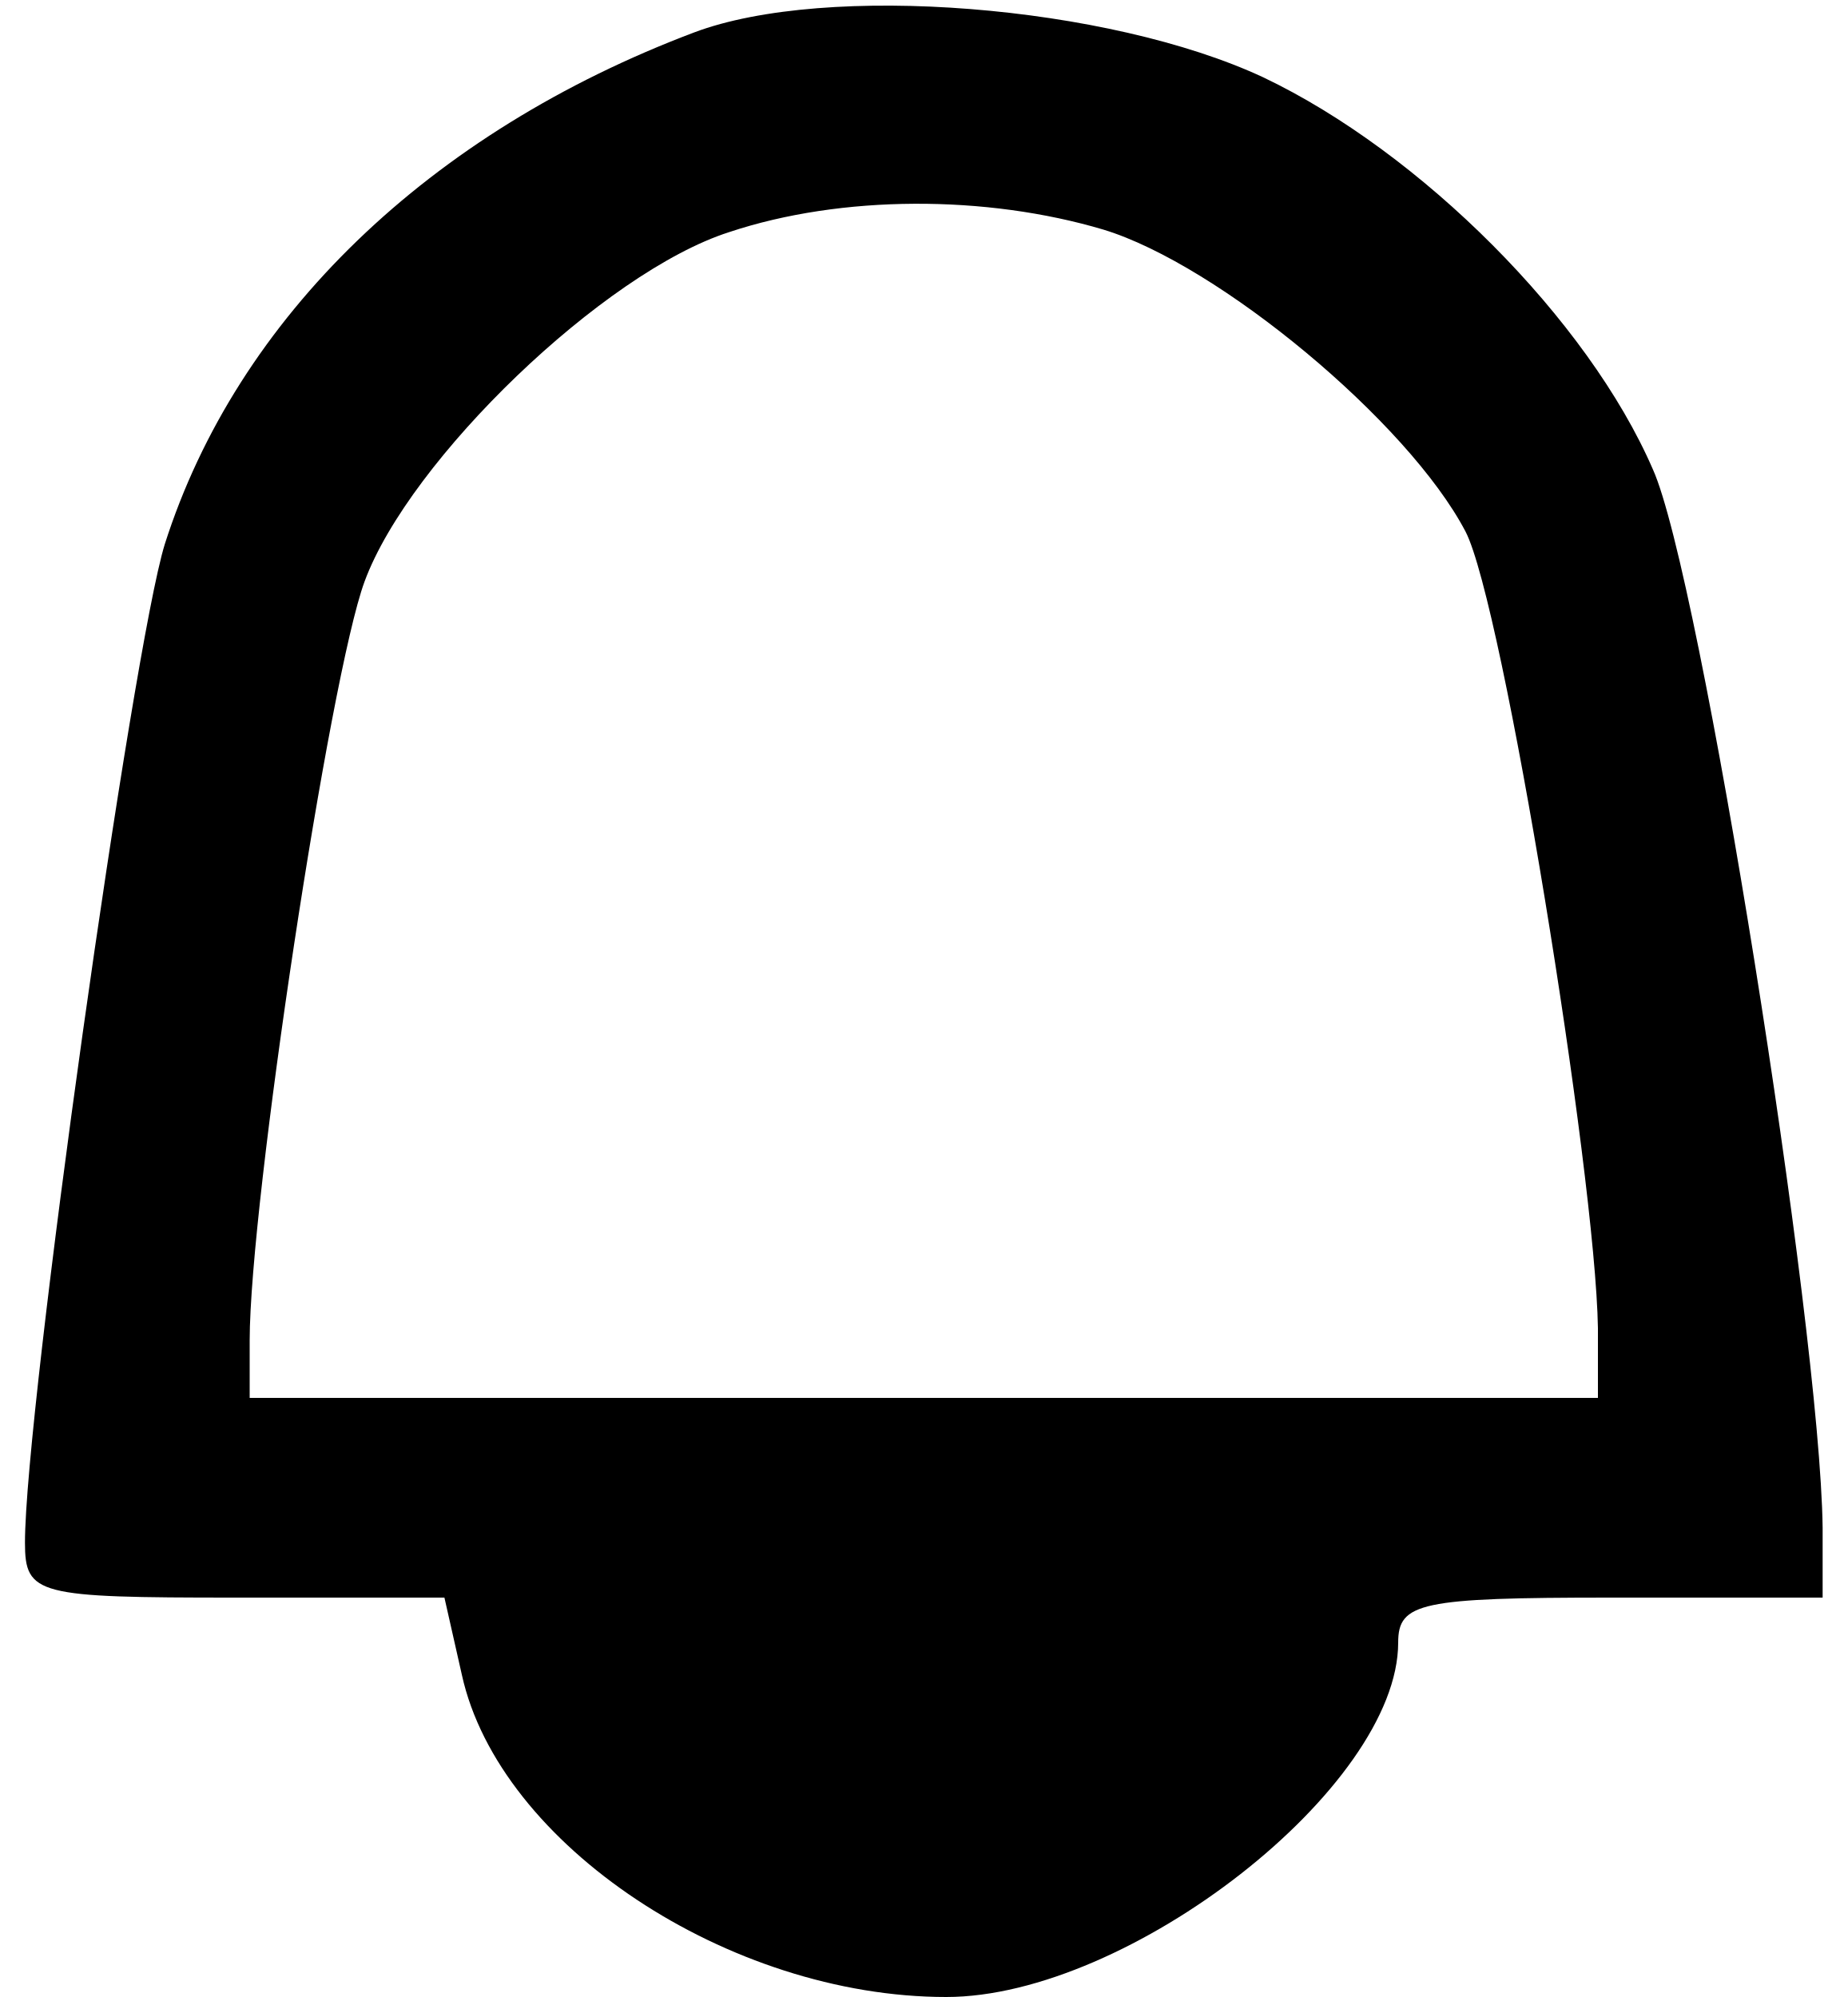
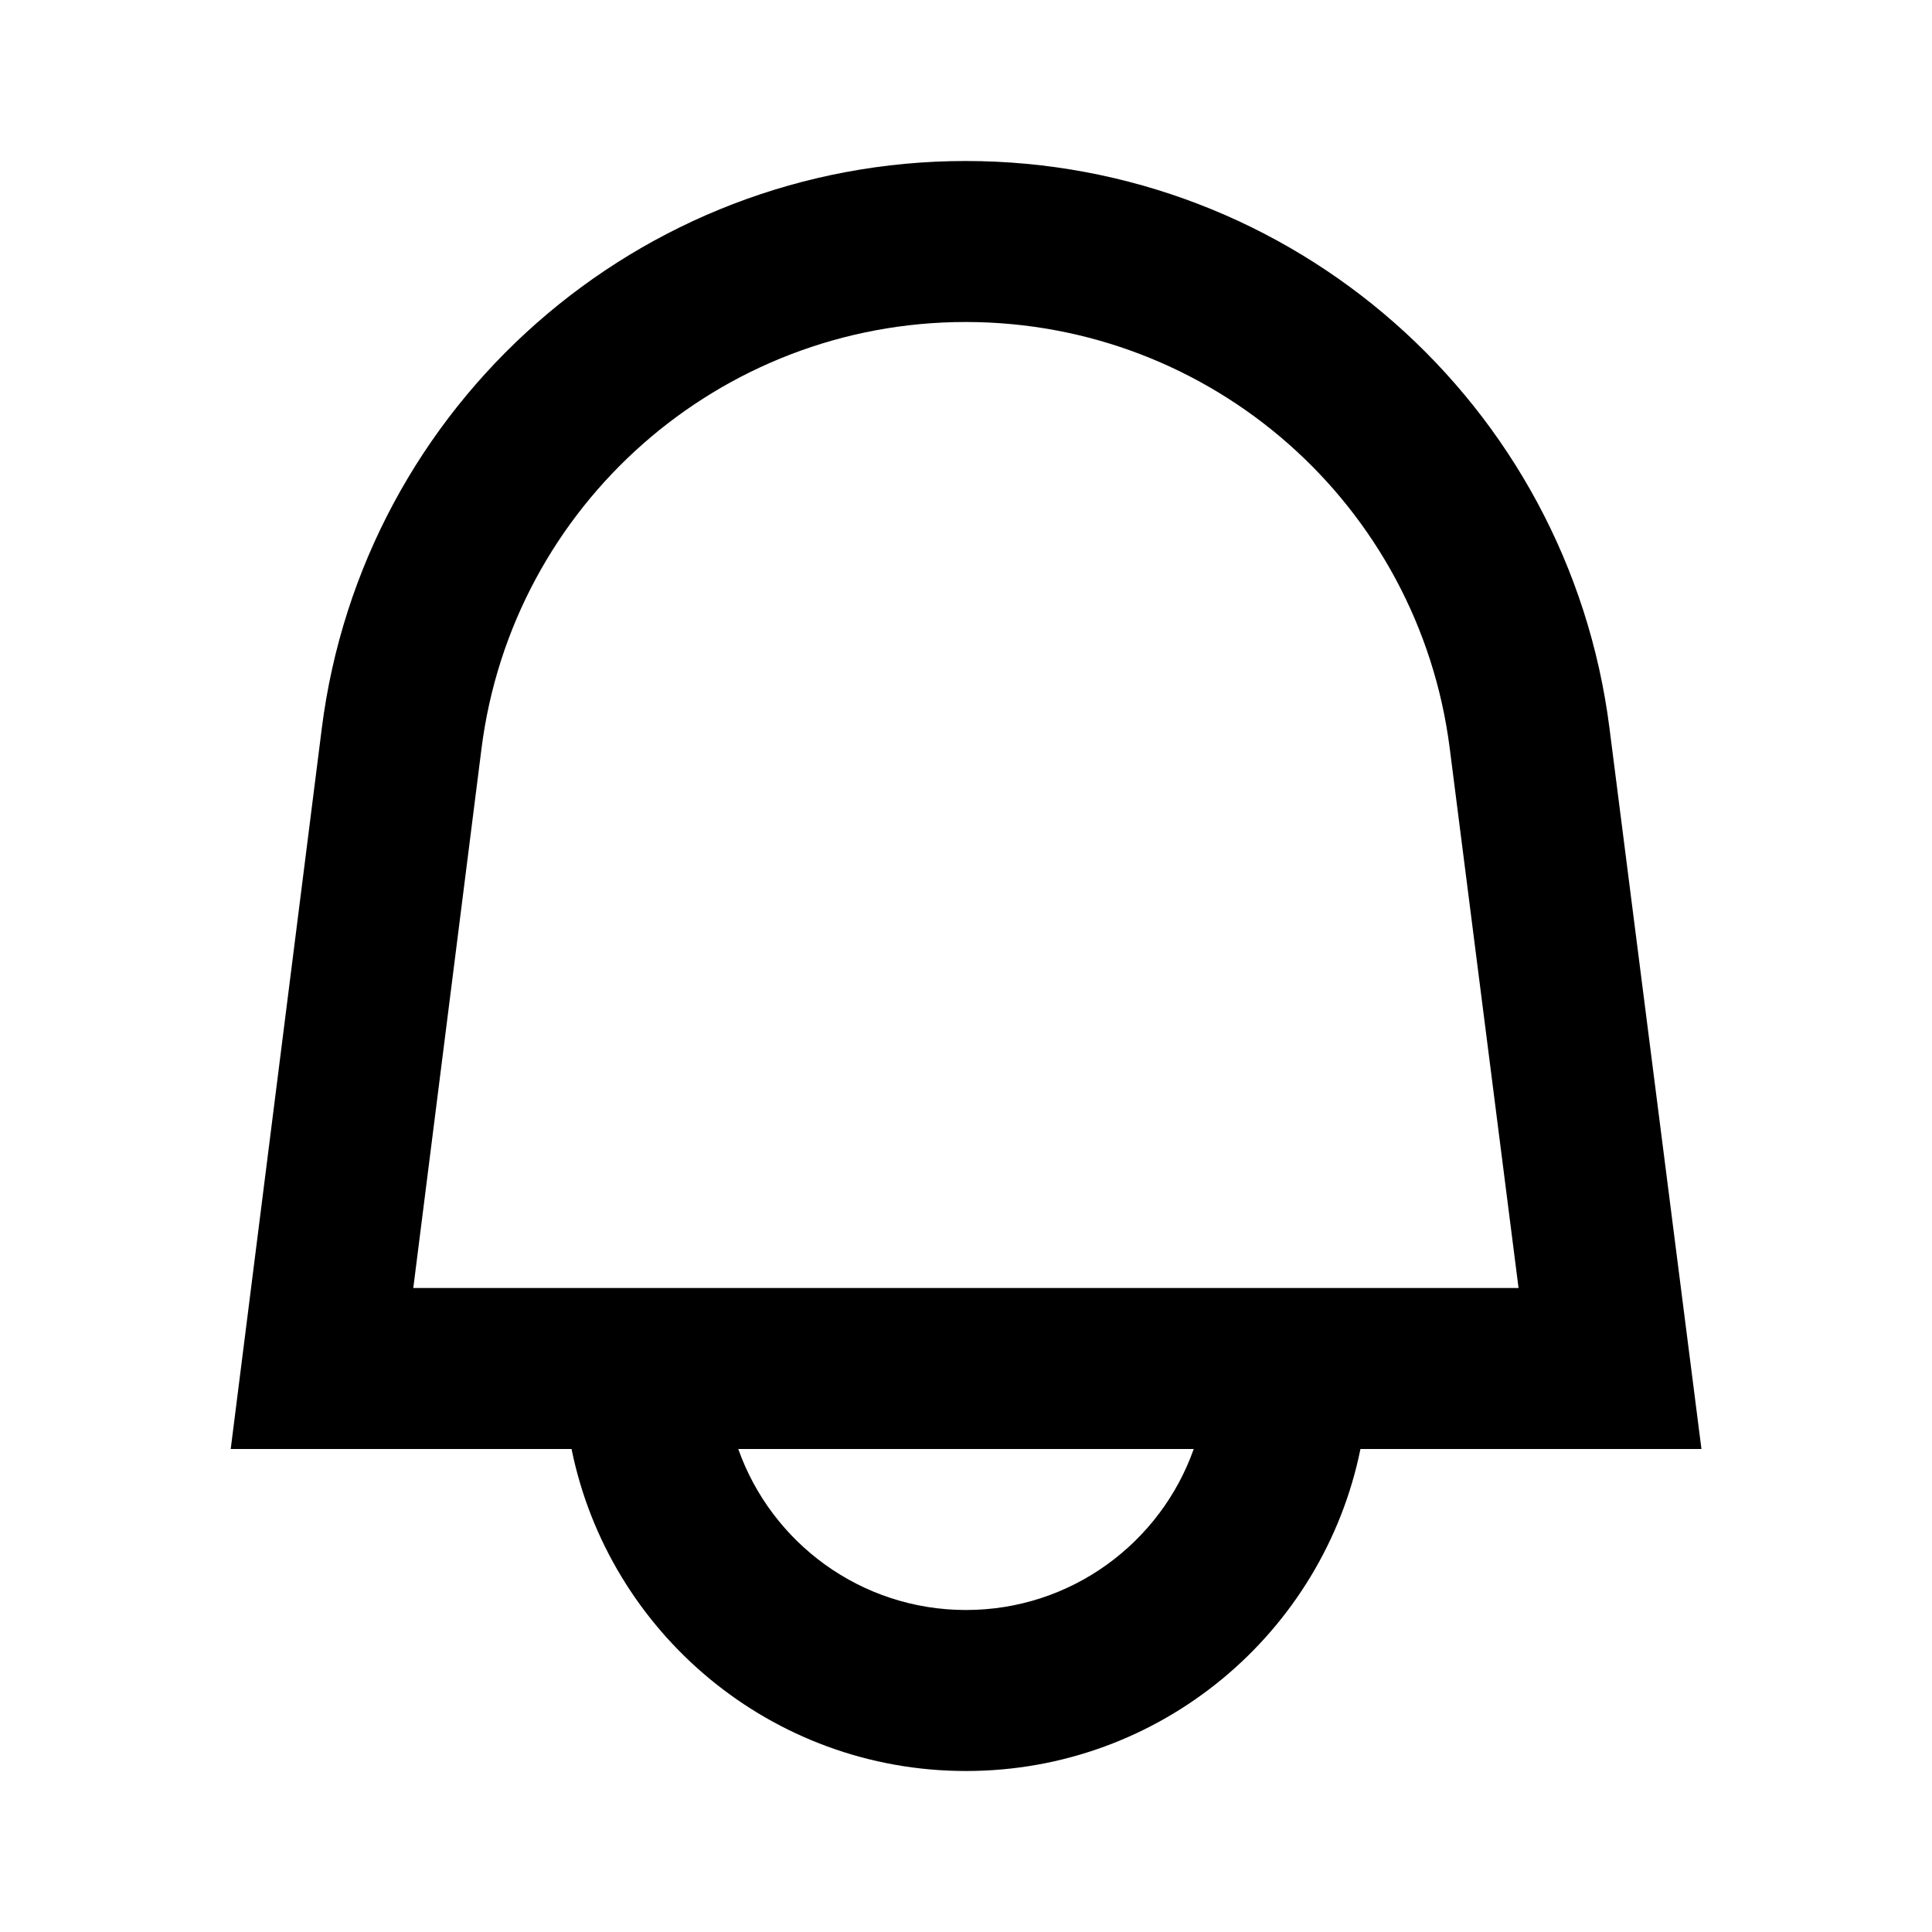
- <svg xmlns="http://www.w3.org/2000/svg" version="1.0" width="74pt" height="80pt" viewBox="0 0 74 80" preserveAspectRatio="xMidYMid meet">
-   <g transform="translate(0,80) scale(0.1,-0.1)" fill="currentColor" stroke="none">
-     <path d="M278 787 c-106 -40 -183 -114 -212 -205 -13 -42 -56 -347 -56 -400 0 -21 5 -22 84 -22 l84 0 7 -31 c15 -68 107 -129 194 -129 73 0 181 84 181 142 0 16 9 18 85 18 l85 0 0 28 c-1 81 -49 382 -68 424 -26 60 -93 127 -156 157 -62 29 -175 38 -228 18z m164 -79 c46 -14 122 -77 145 -121 15 -29 52 -257 53 -319 l0 -28 -270 0 -270 0 0 23 c0 55 32 266 46 304 18 49 96 124 146 140 45 15 103 15 150 1z" />
+ <svg viewBox="0 0 24 24" width="1.75rem" aria-hidden="true">
+   <g fill="currentColor">
+     <path d="M19.993 9.042C19.48 5.017 16.054 2 11.996 2s-7.49 3.021-7.999 7.051L2.866 18H7.1c.463 2.282 2.481 4 4.9 4s4.437-1.718 4.9-4h4.236l-1.143-8.958zM12 20c-1.306 0-2.417-.835-2.829-2h5.658c-.412 1.165-1.523 2-2.829 2zm-6.866-4l.847-6.698C6.364 6.272 8.941 4 11.996 4s5.627 2.268 6.013 5.295L18.864 16H5.134z" />
  </g>
</svg>
